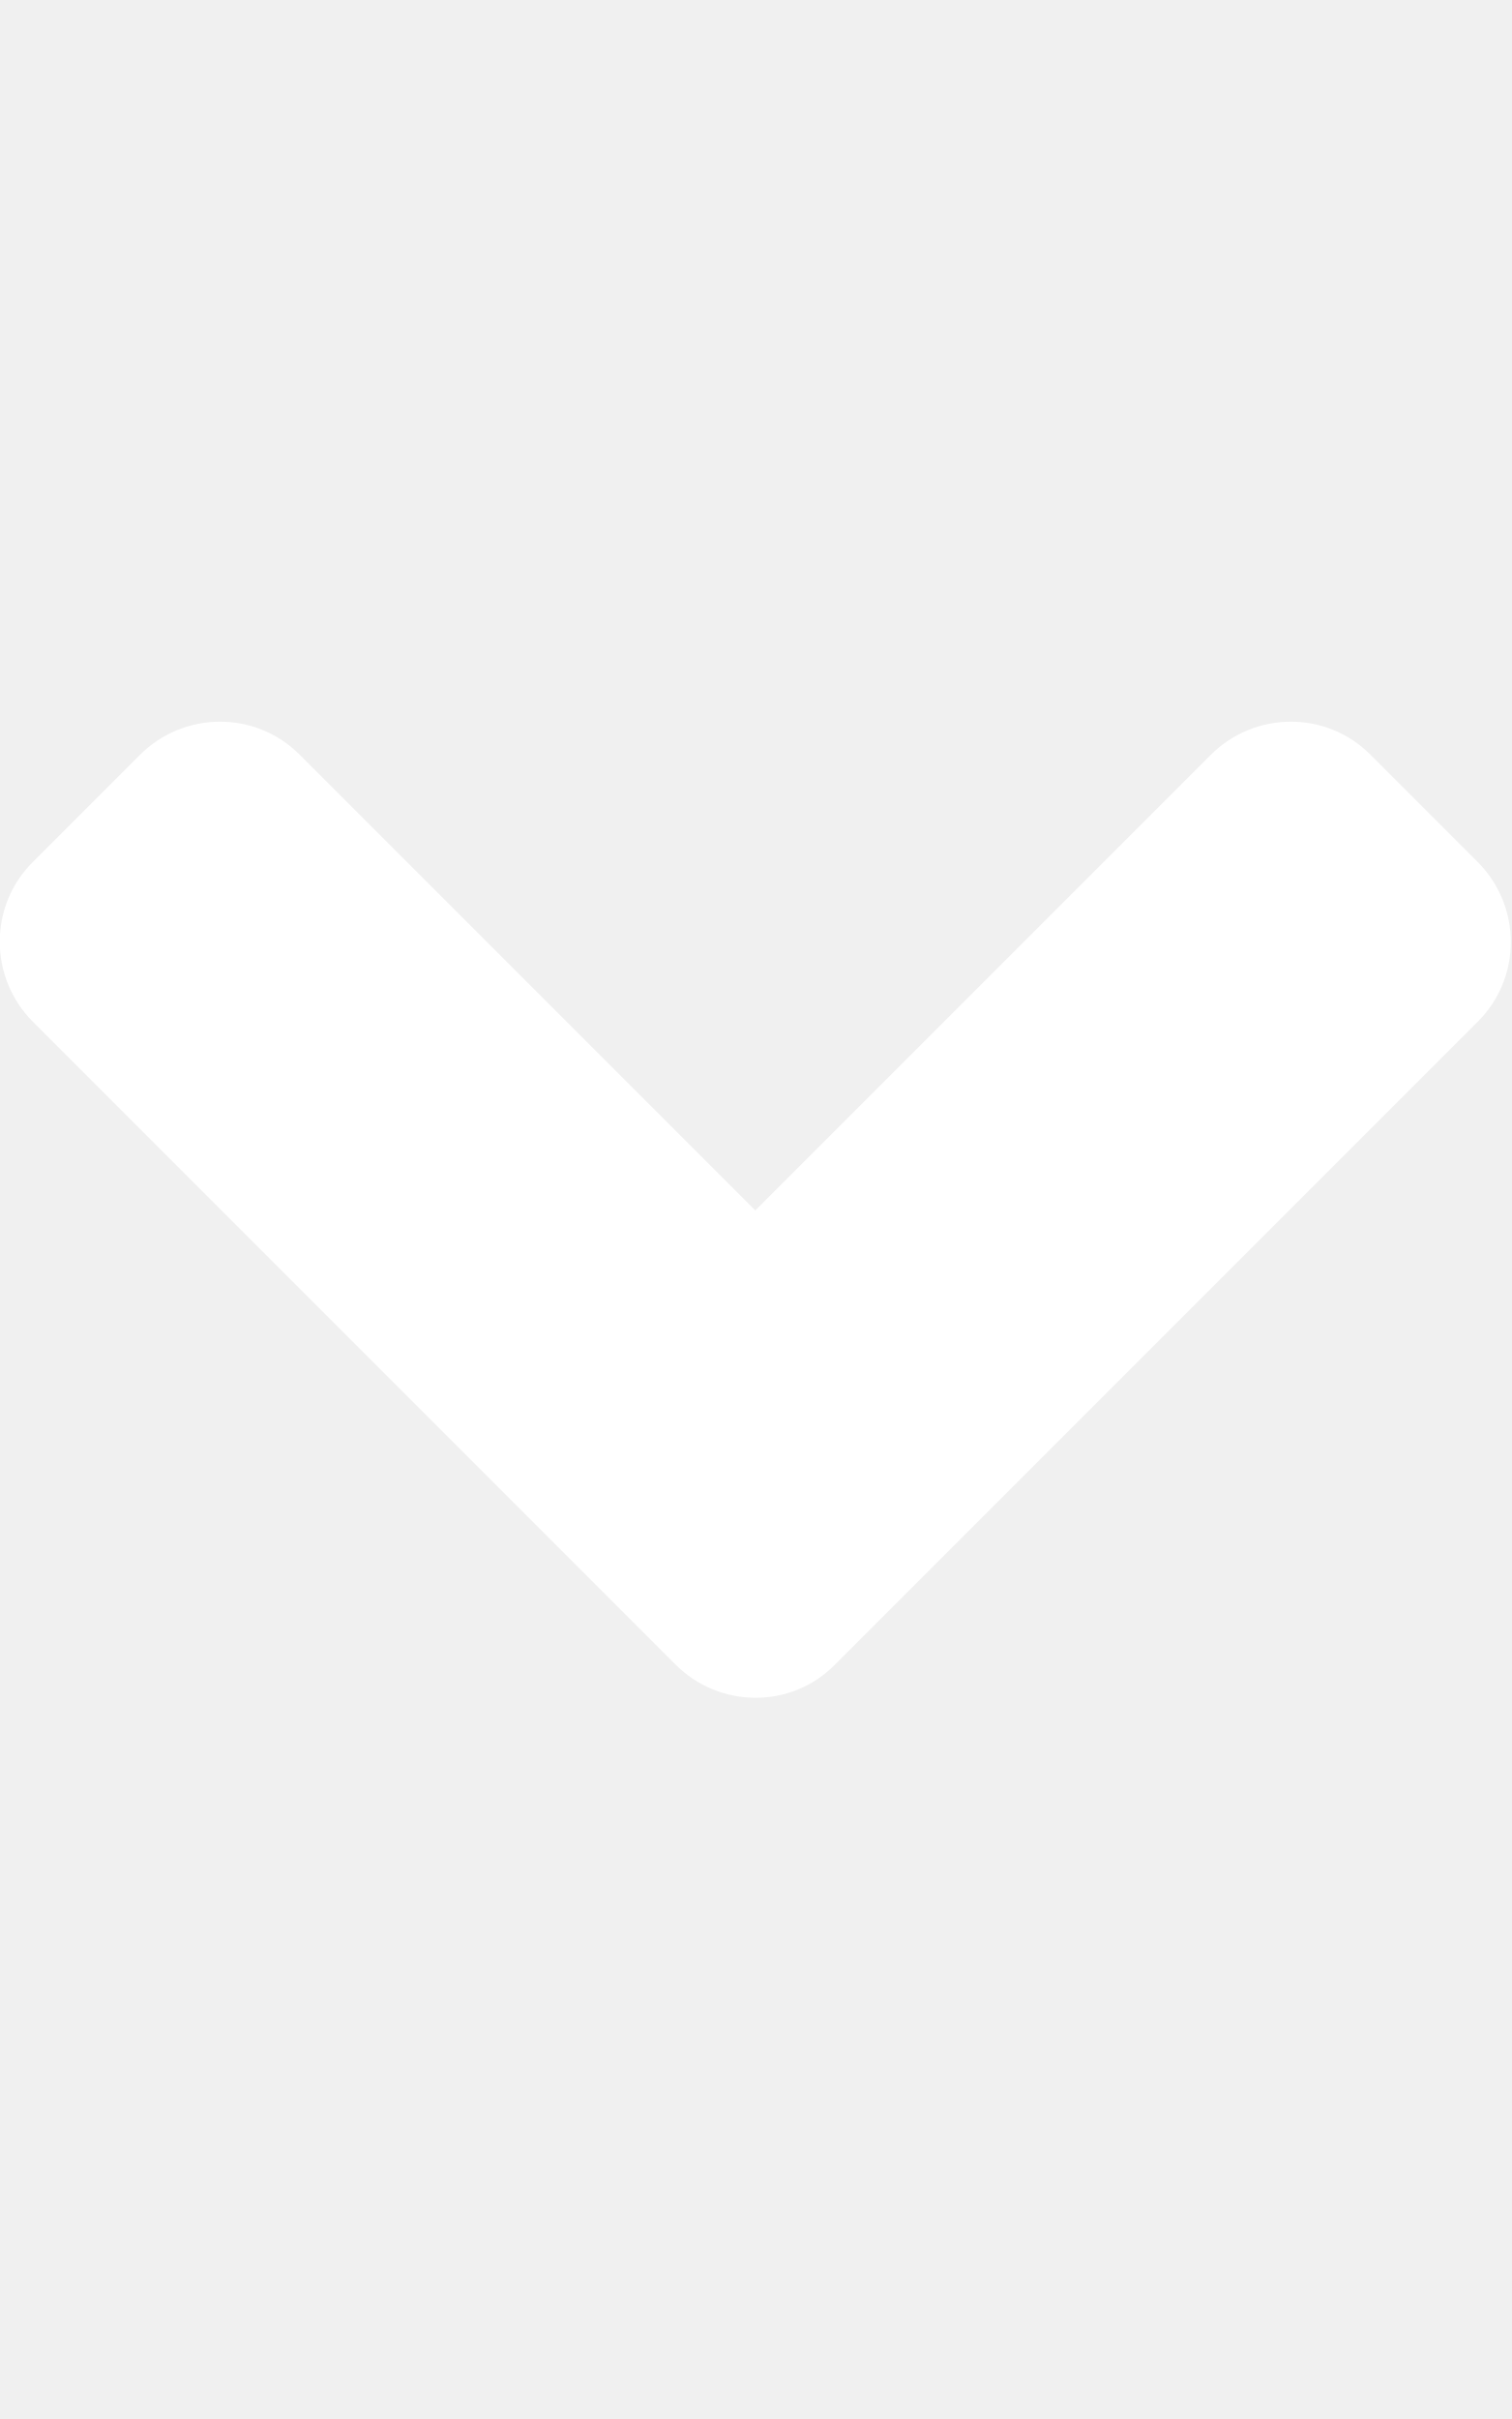
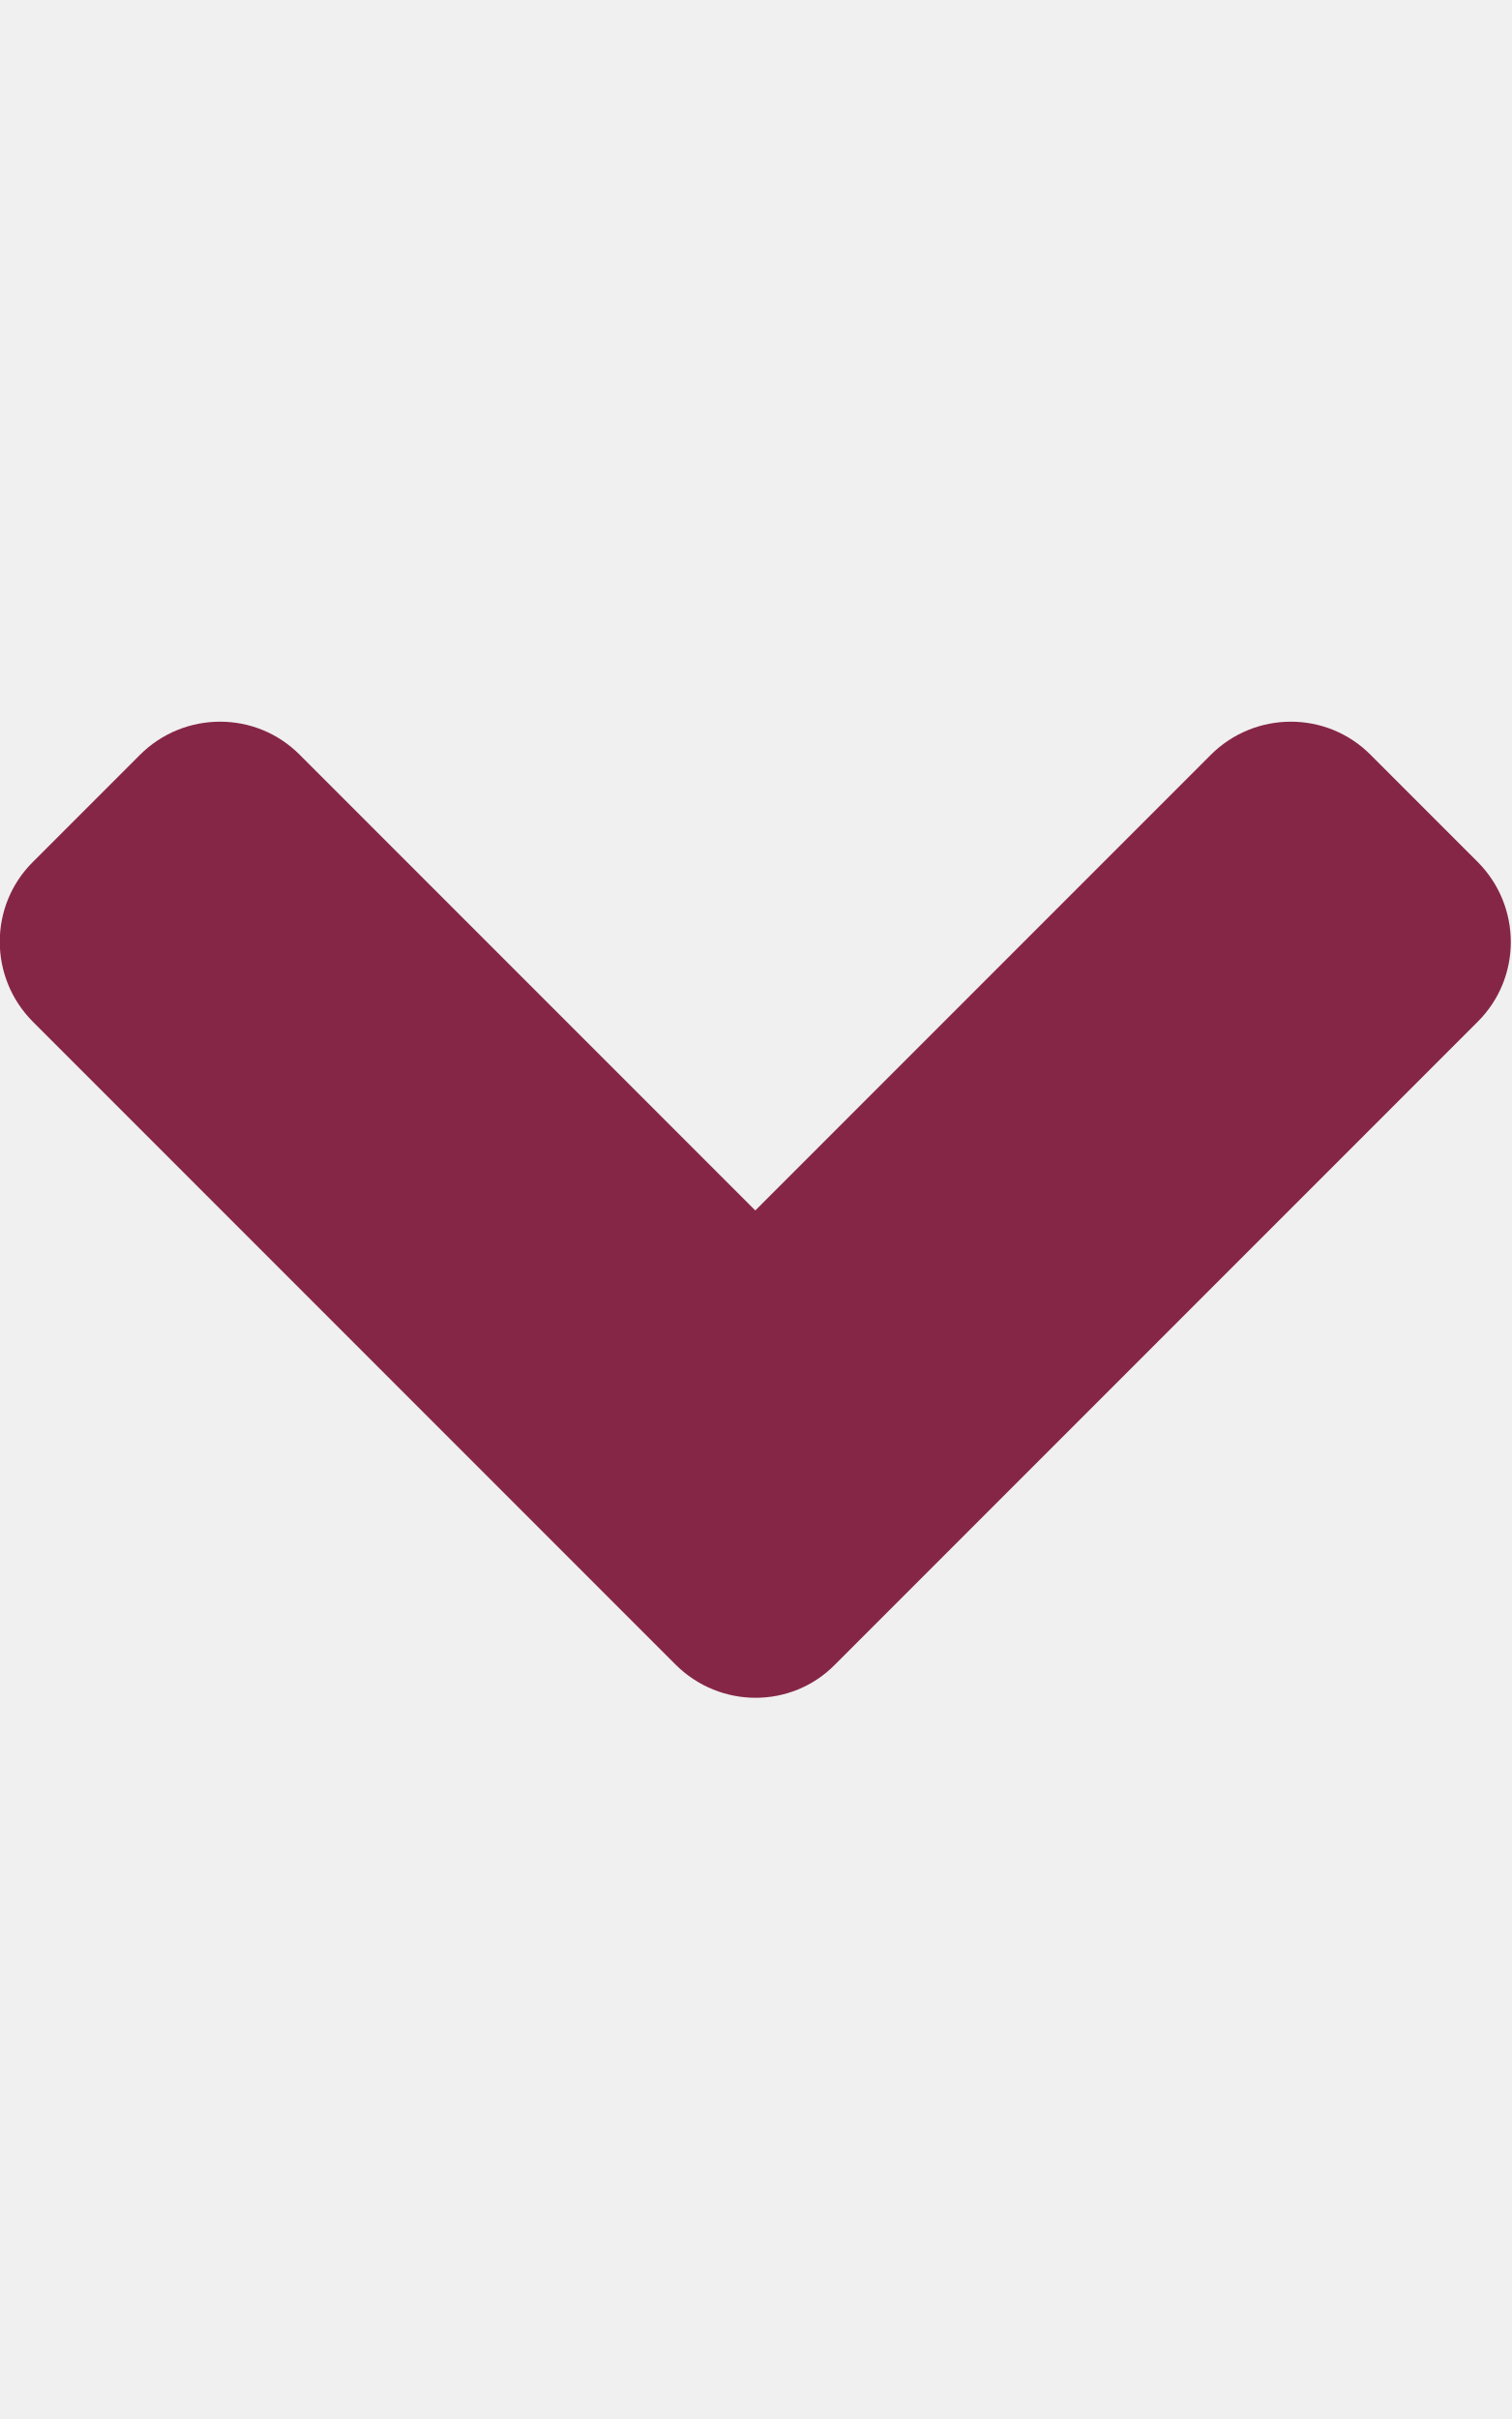
<svg xmlns="http://www.w3.org/2000/svg" viewBox="0 0 320 512">
-   <path fill="#FFFFFF" d="M143 352.3L7 216.3c-9.4-9.4-9.4-24.6 0-33.9l22.6-22.6c9.4-9.4 24.6-9.4 33.9 0l96.4 96.4 96.4-96.4c9.4-9.4 24.6-9.4 33.9 0l22.6 22.6c9.4 9.4 9.4 24.6 0 33.9l-136 136c-9.2 9.4-24.4 9.4-33.8 0z" />
+   <path fill="#862647" d="M143 352.3L7 216.3c-9.4-9.4-9.4-24.6 0-33.9l22.6-22.6c9.4-9.4 24.6-9.4 33.9 0l96.4 96.4 96.4-96.4c9.4-9.4 24.6-9.4 33.9 0l22.6 22.6c9.4 9.4 9.4 24.6 0 33.9l-136 136c-9.2 9.4-24.4 9.4-33.8 0z" />
</svg>
